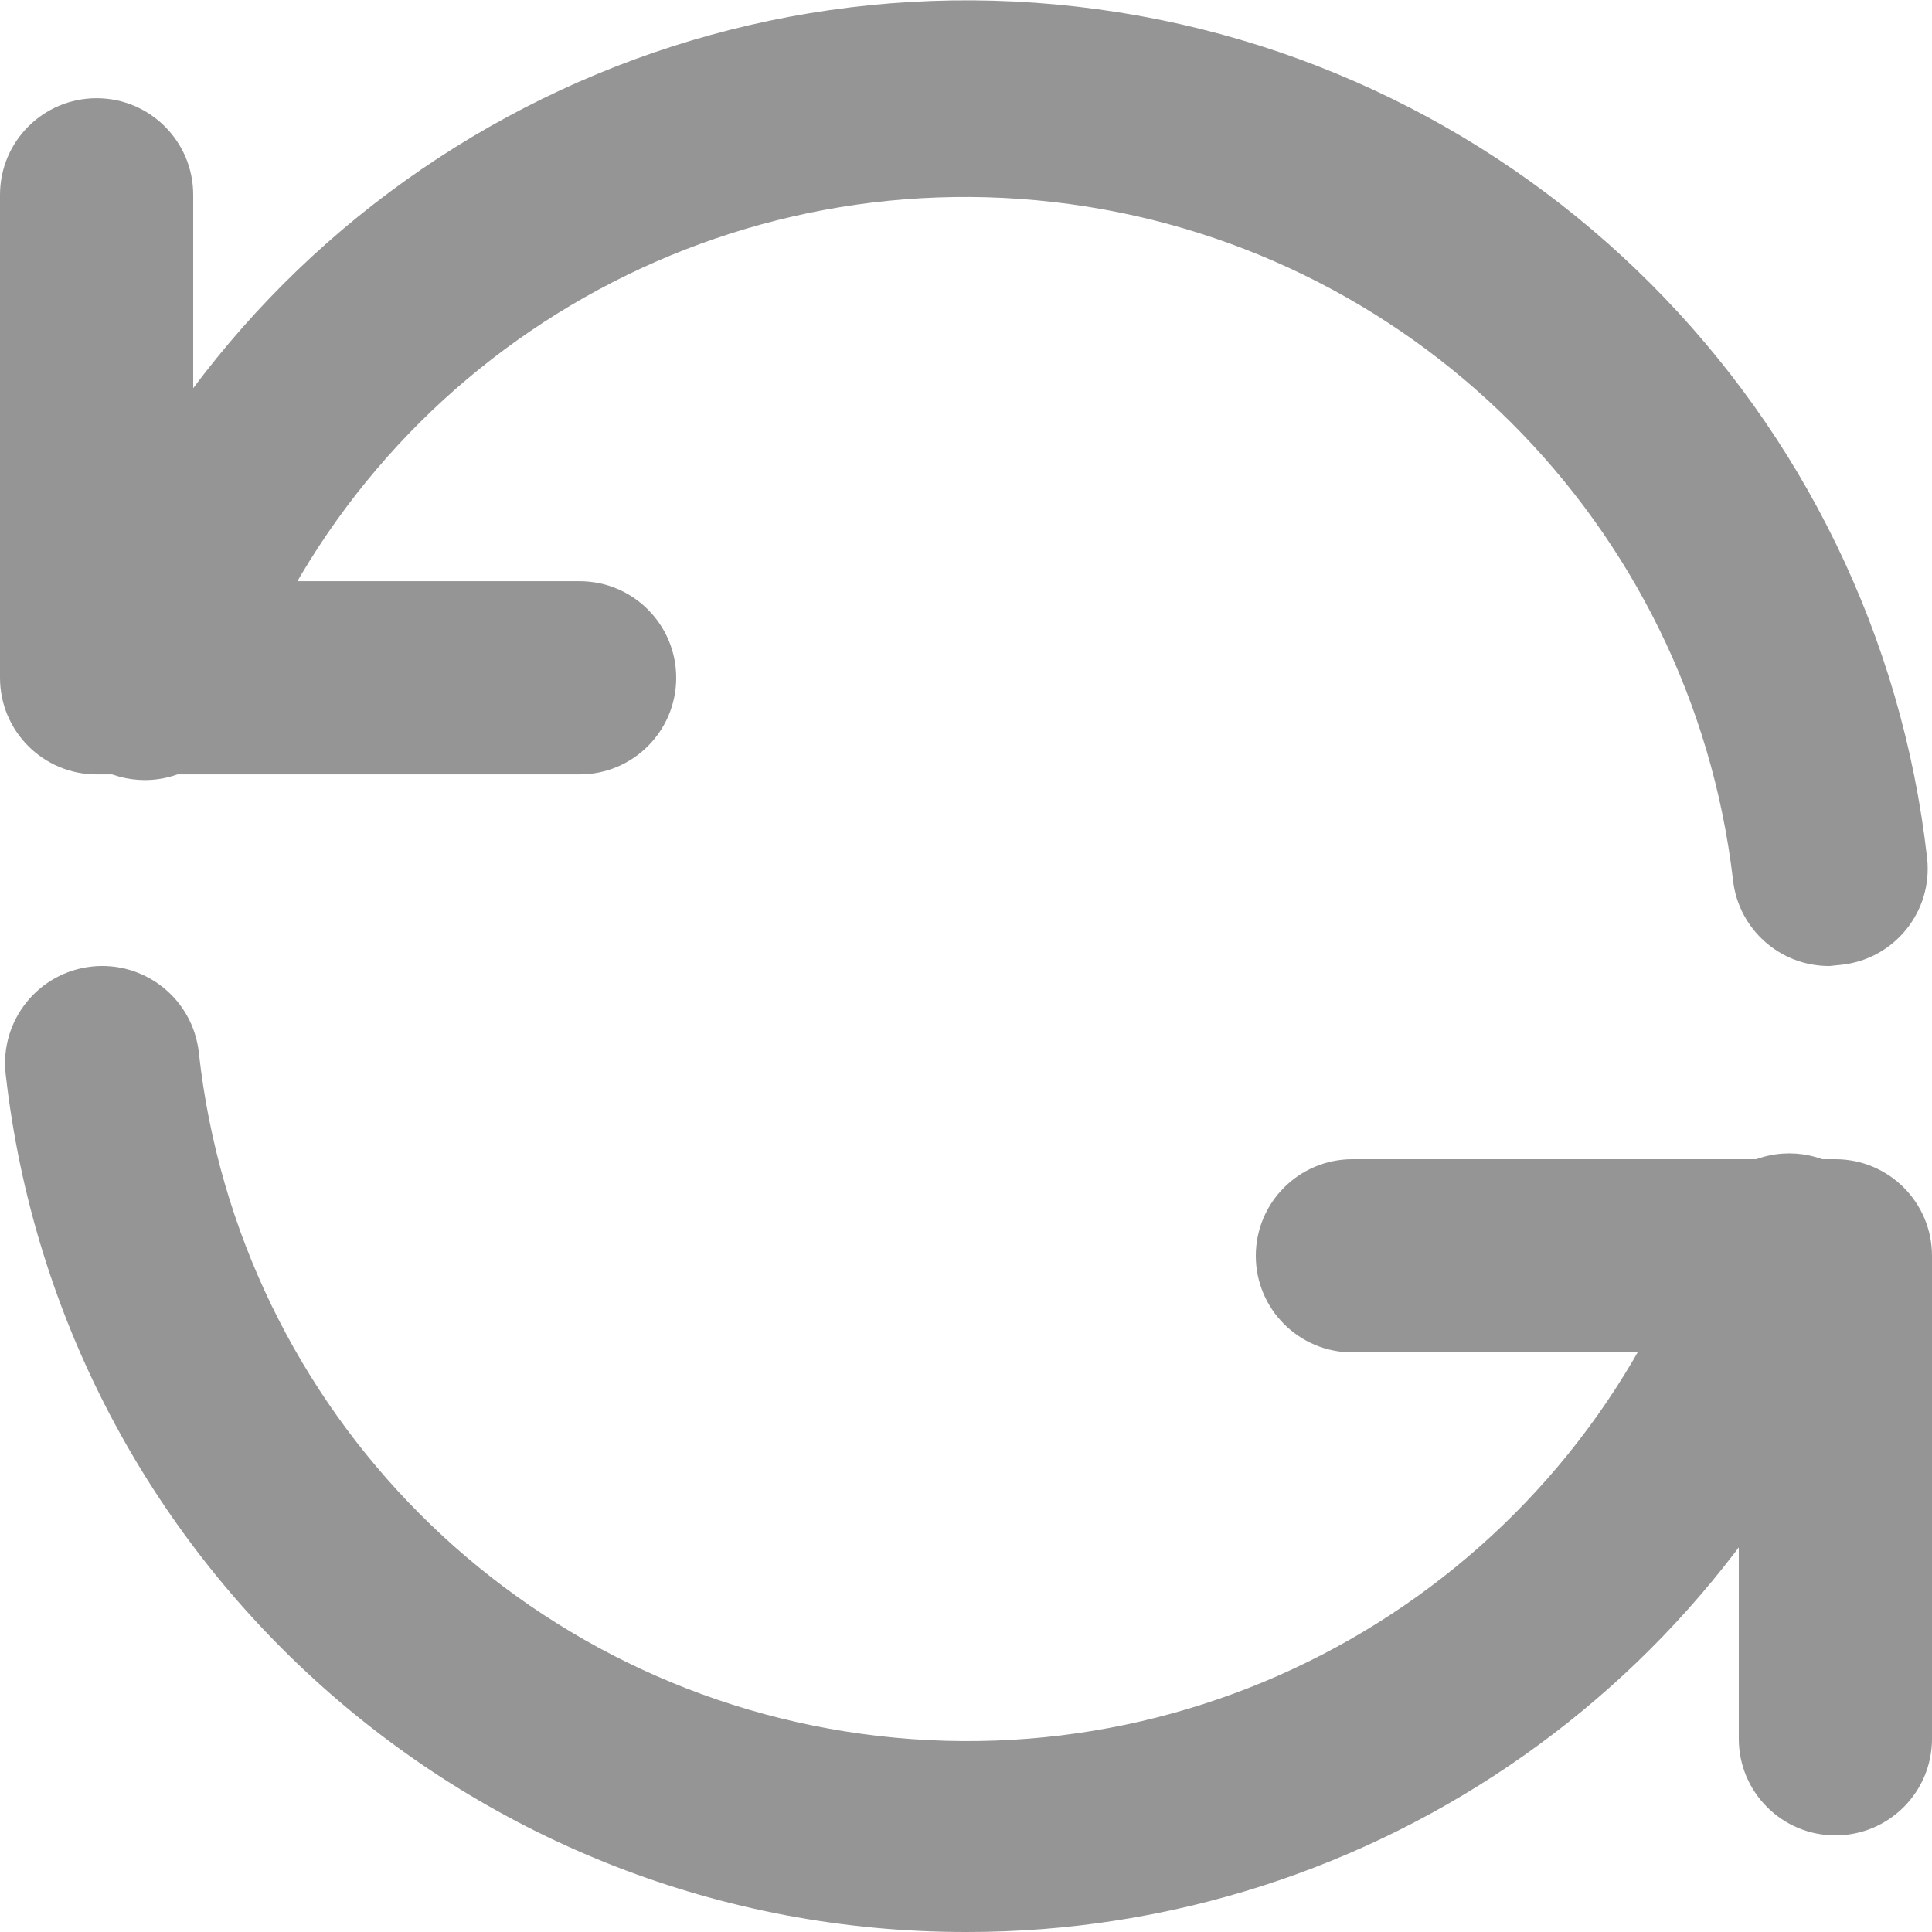
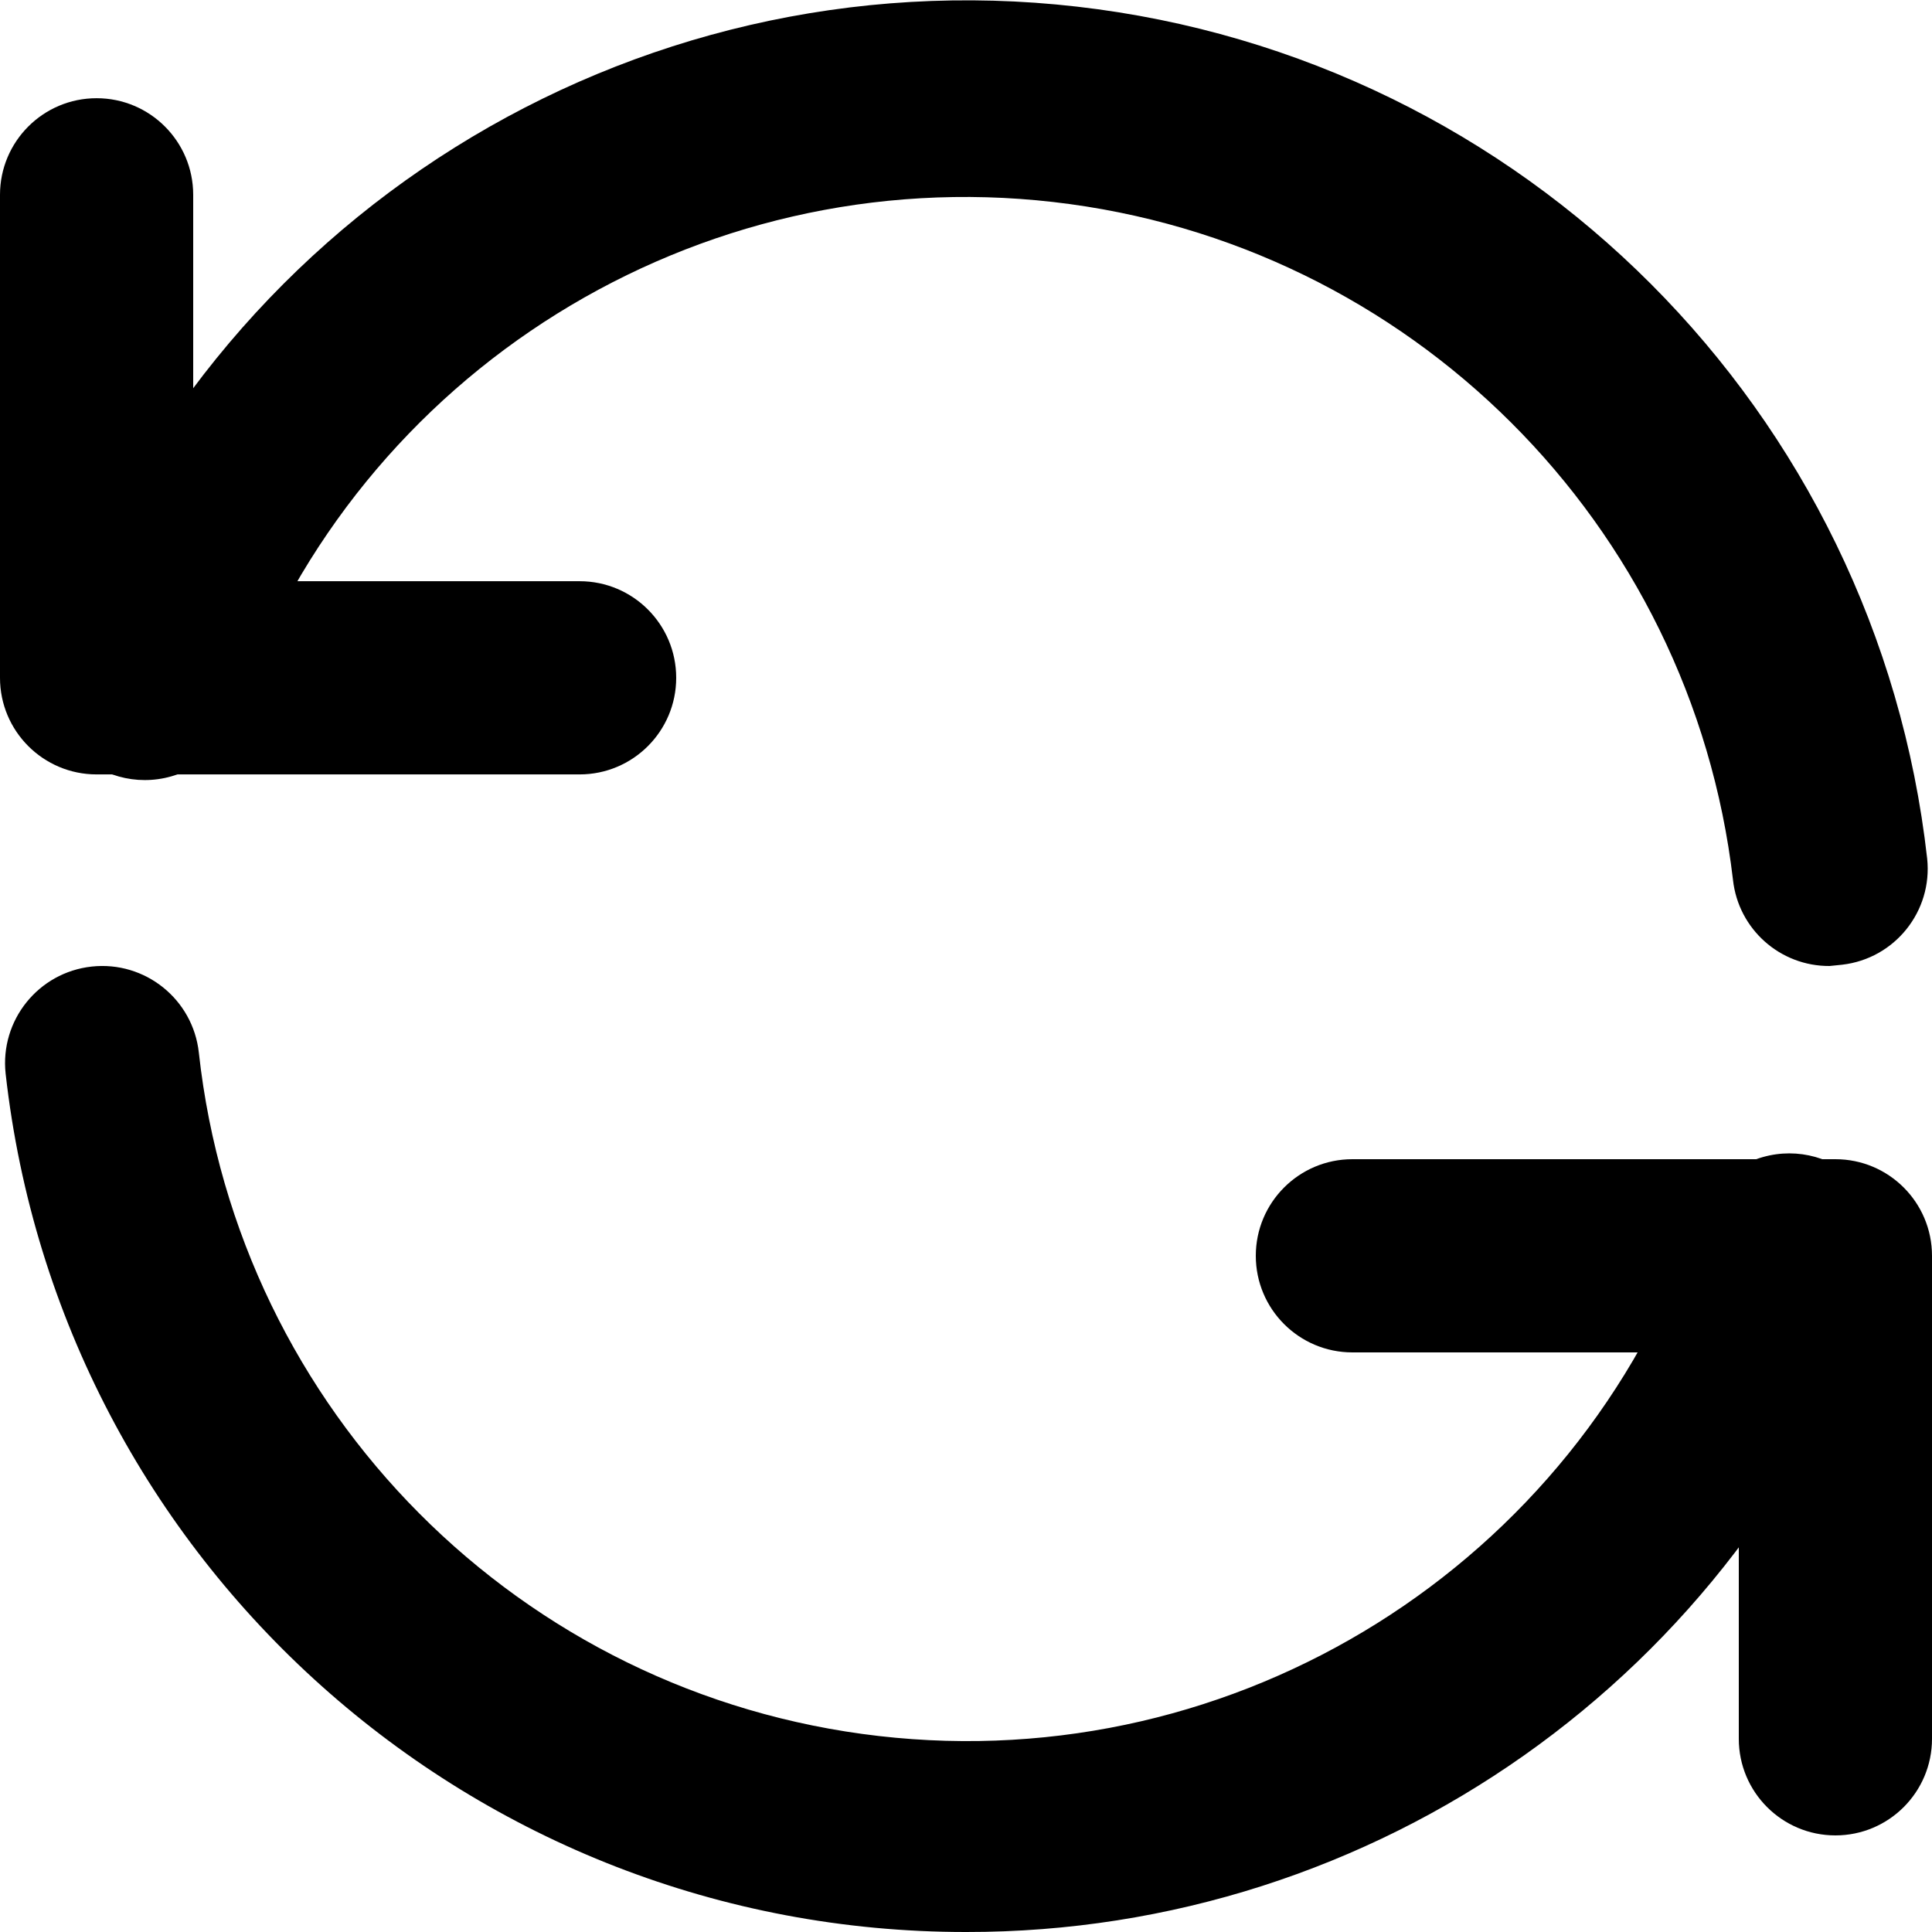
<svg xmlns="http://www.w3.org/2000/svg" id="_1e7f1590adb2a2afc5886930a12e0d82" data-name="1e7f1590adb2a2afc5886930a12e0d82" width="12" height="12" viewBox="0 0 12 12">
-   <path id="패스_46222" data-name="패스 46222" d="M13.4,13.79a.6.6,0,0,1-.6-.6v-2.4H10.4a.6.6,0,1,1,0-1.2h3a.6.6,0,0,1,.6.6v3A.6.6,0,0,1,13.4,13.79ZM5.6,7.2h-3A.6.6,0,0,1,2,6.6v-3a.6.6,0,0,1,1.2,0V6H5.6a.6.6,0,1,1,0,1.2Z" transform="translate(-2 -2.39)" fill="#959595" />
-   <path id="패스_46223" data-name="패스 46223" d="M8.022,13.984A6,6,0,0,1,2.057,8.653a.6.6,0,0,1,1.2-.131,4.8,4.8,0,0,0,9.3,1.067.6.6,0,1,1,1.128.4A6,6,0,0,1,8.022,13.984Zm5.364-6a.6.6,0,0,1-.6-.534A4.8,4.8,0,0,0,3.5,6.388a.6.6,0,1,1-1.128-.4A6,6,0,0,1,13.992,7.317a.6.6,0,0,1-.528.659Z" transform="translate(-2.022 -1.984)" fill="#959595" />
+   <path id="패스_46222" data-name="패스 46222" d="M13.4,13.79a.6.6,0,0,1-.6-.6v-2.4H10.4a.6.6,0,1,1,0-1.2h3a.6.6,0,0,1,.6.6v3A.6.6,0,0,1,13.4,13.79ZM5.6,7.2h-3A.6.6,0,0,1,2,6.6v-3a.6.6,0,0,1,1.2,0V6H5.6a.6.6,0,1,1,0,1.2Z" transform="translate(-2 -2.39)" />
+   <path id="패스_46223" data-name="패스 46223" d="M8.022,13.984A6,6,0,0,1,2.057,8.653a.6.6,0,0,1,1.2-.131,4.8,4.8,0,0,0,9.3,1.067.6.6,0,1,1,1.128.4A6,6,0,0,1,8.022,13.984Zm5.364-6a.6.6,0,0,1-.6-.534A4.8,4.8,0,0,0,3.5,6.388a.6.6,0,1,1-1.128-.4A6,6,0,0,1,13.992,7.317a.6.6,0,0,1-.528.659Z" transform="translate(-2.022 -1.984)" />
</svg>
